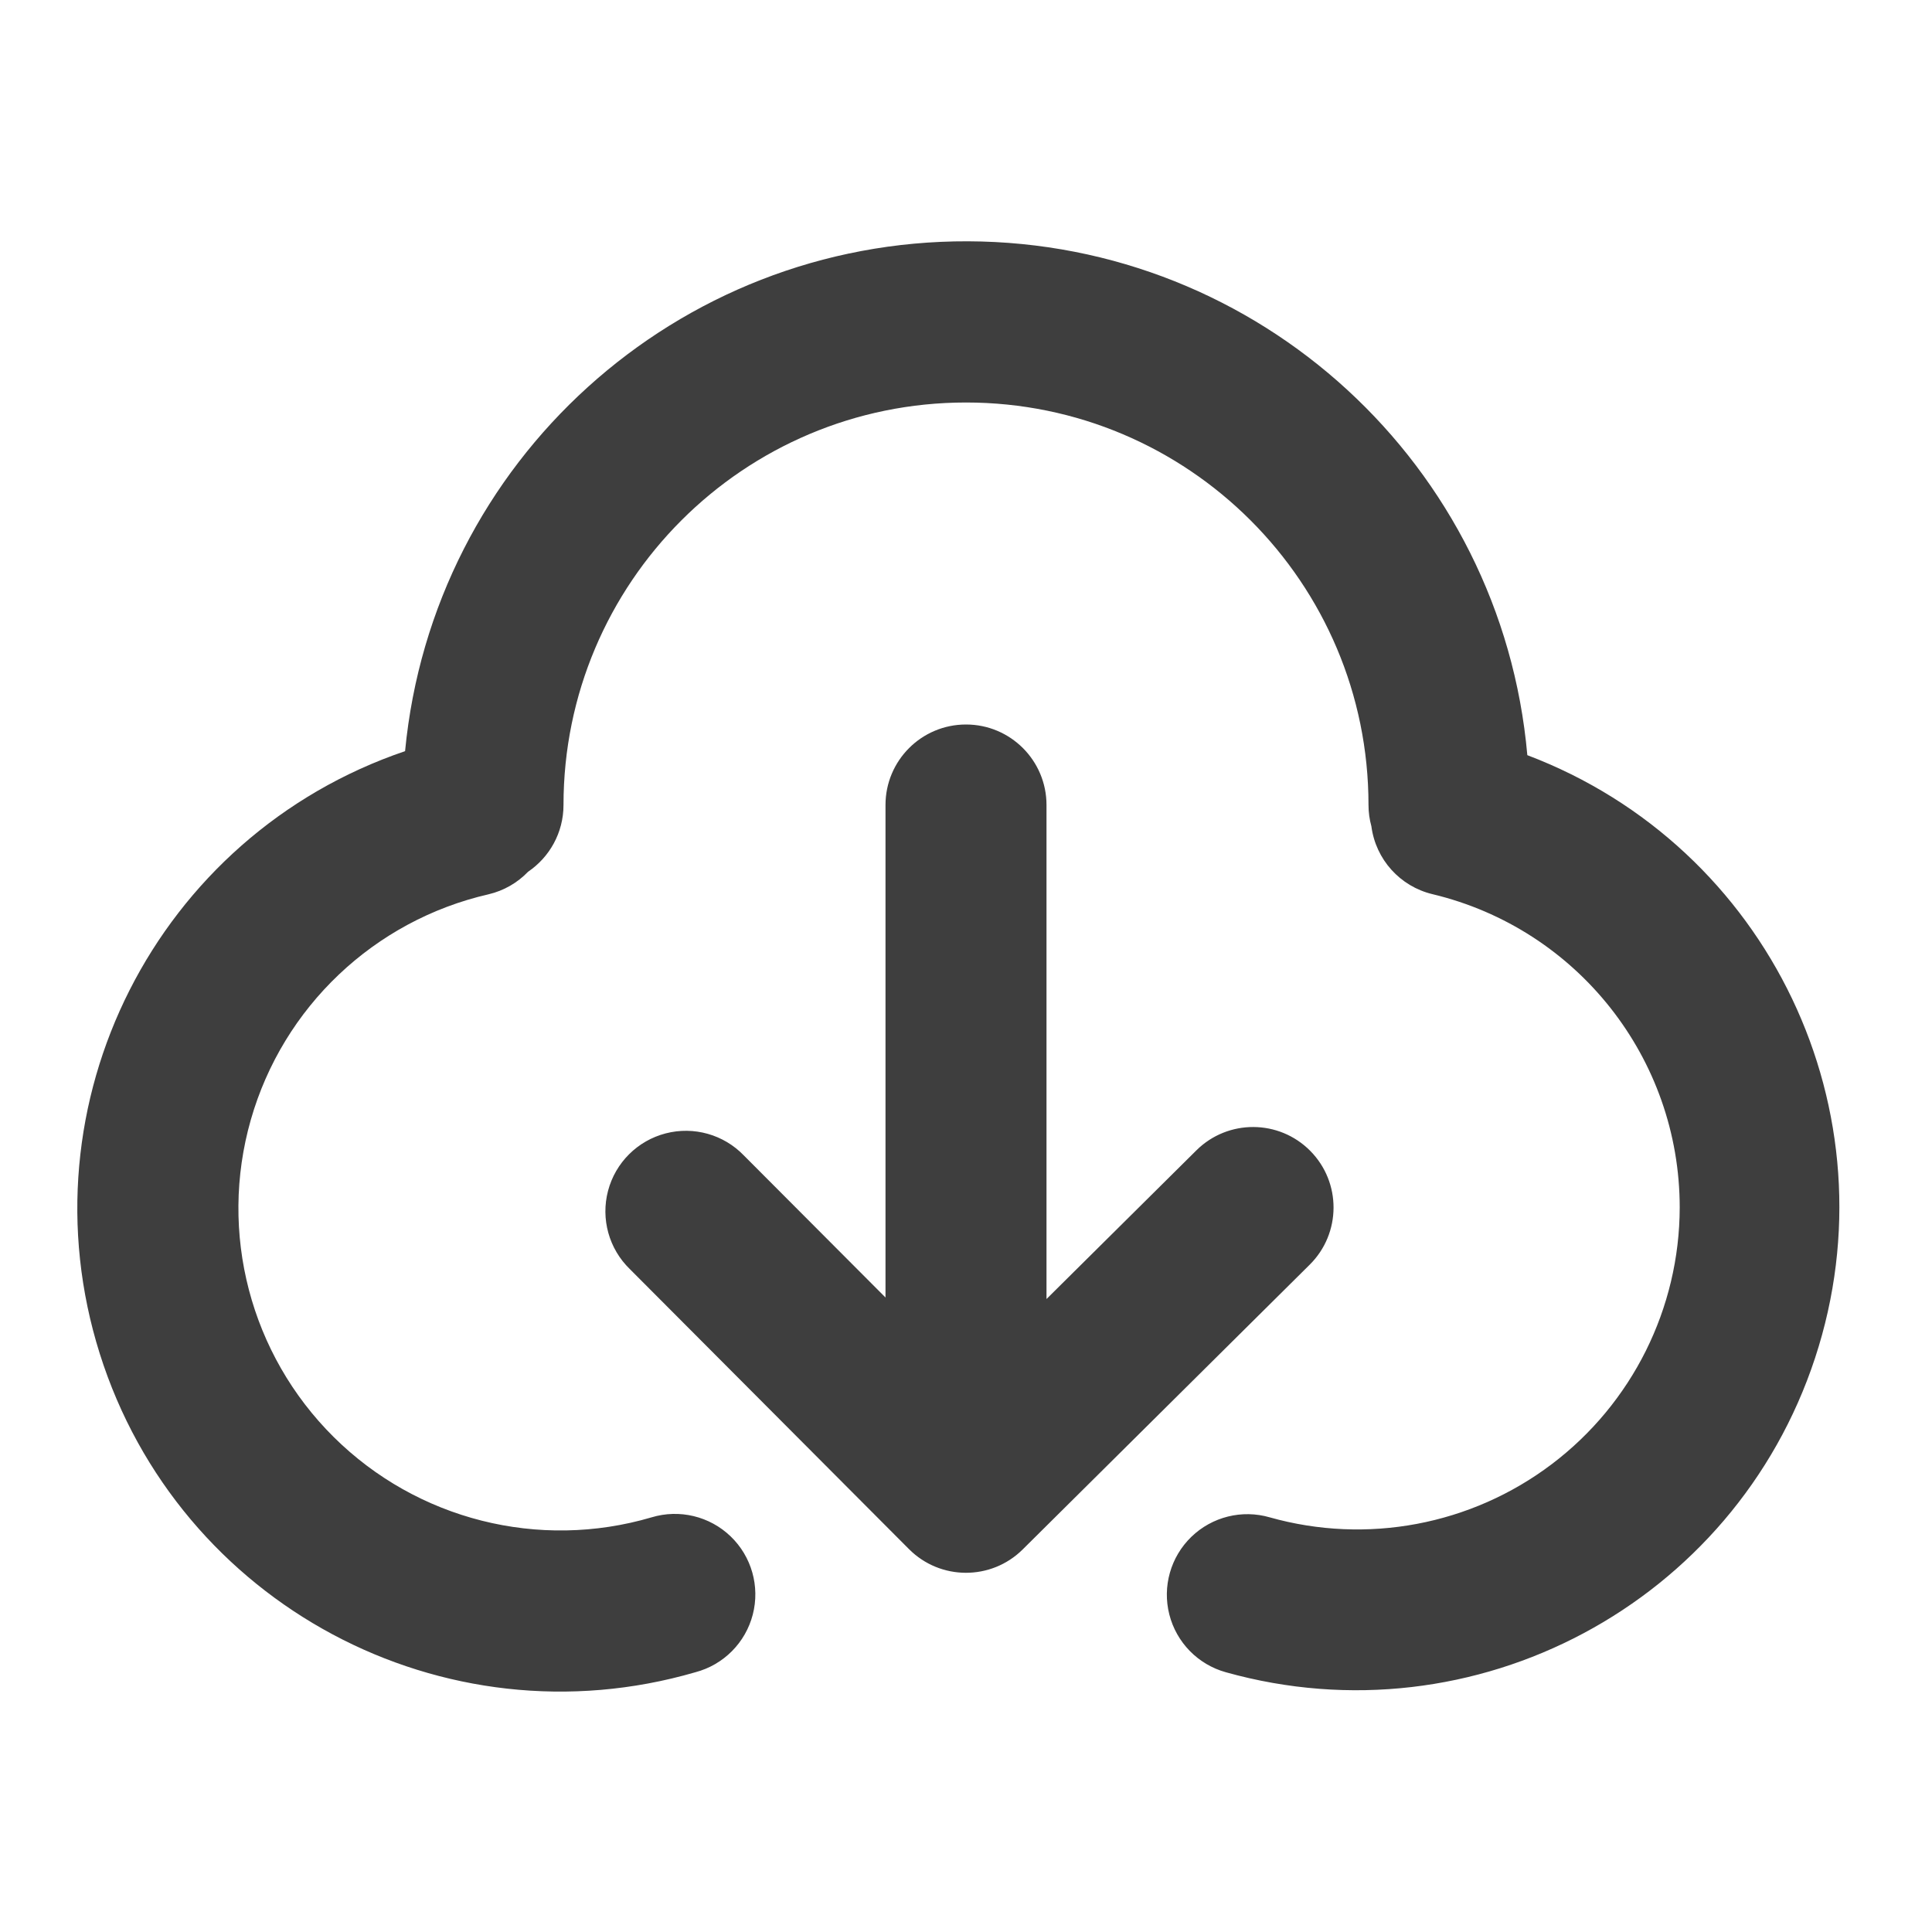
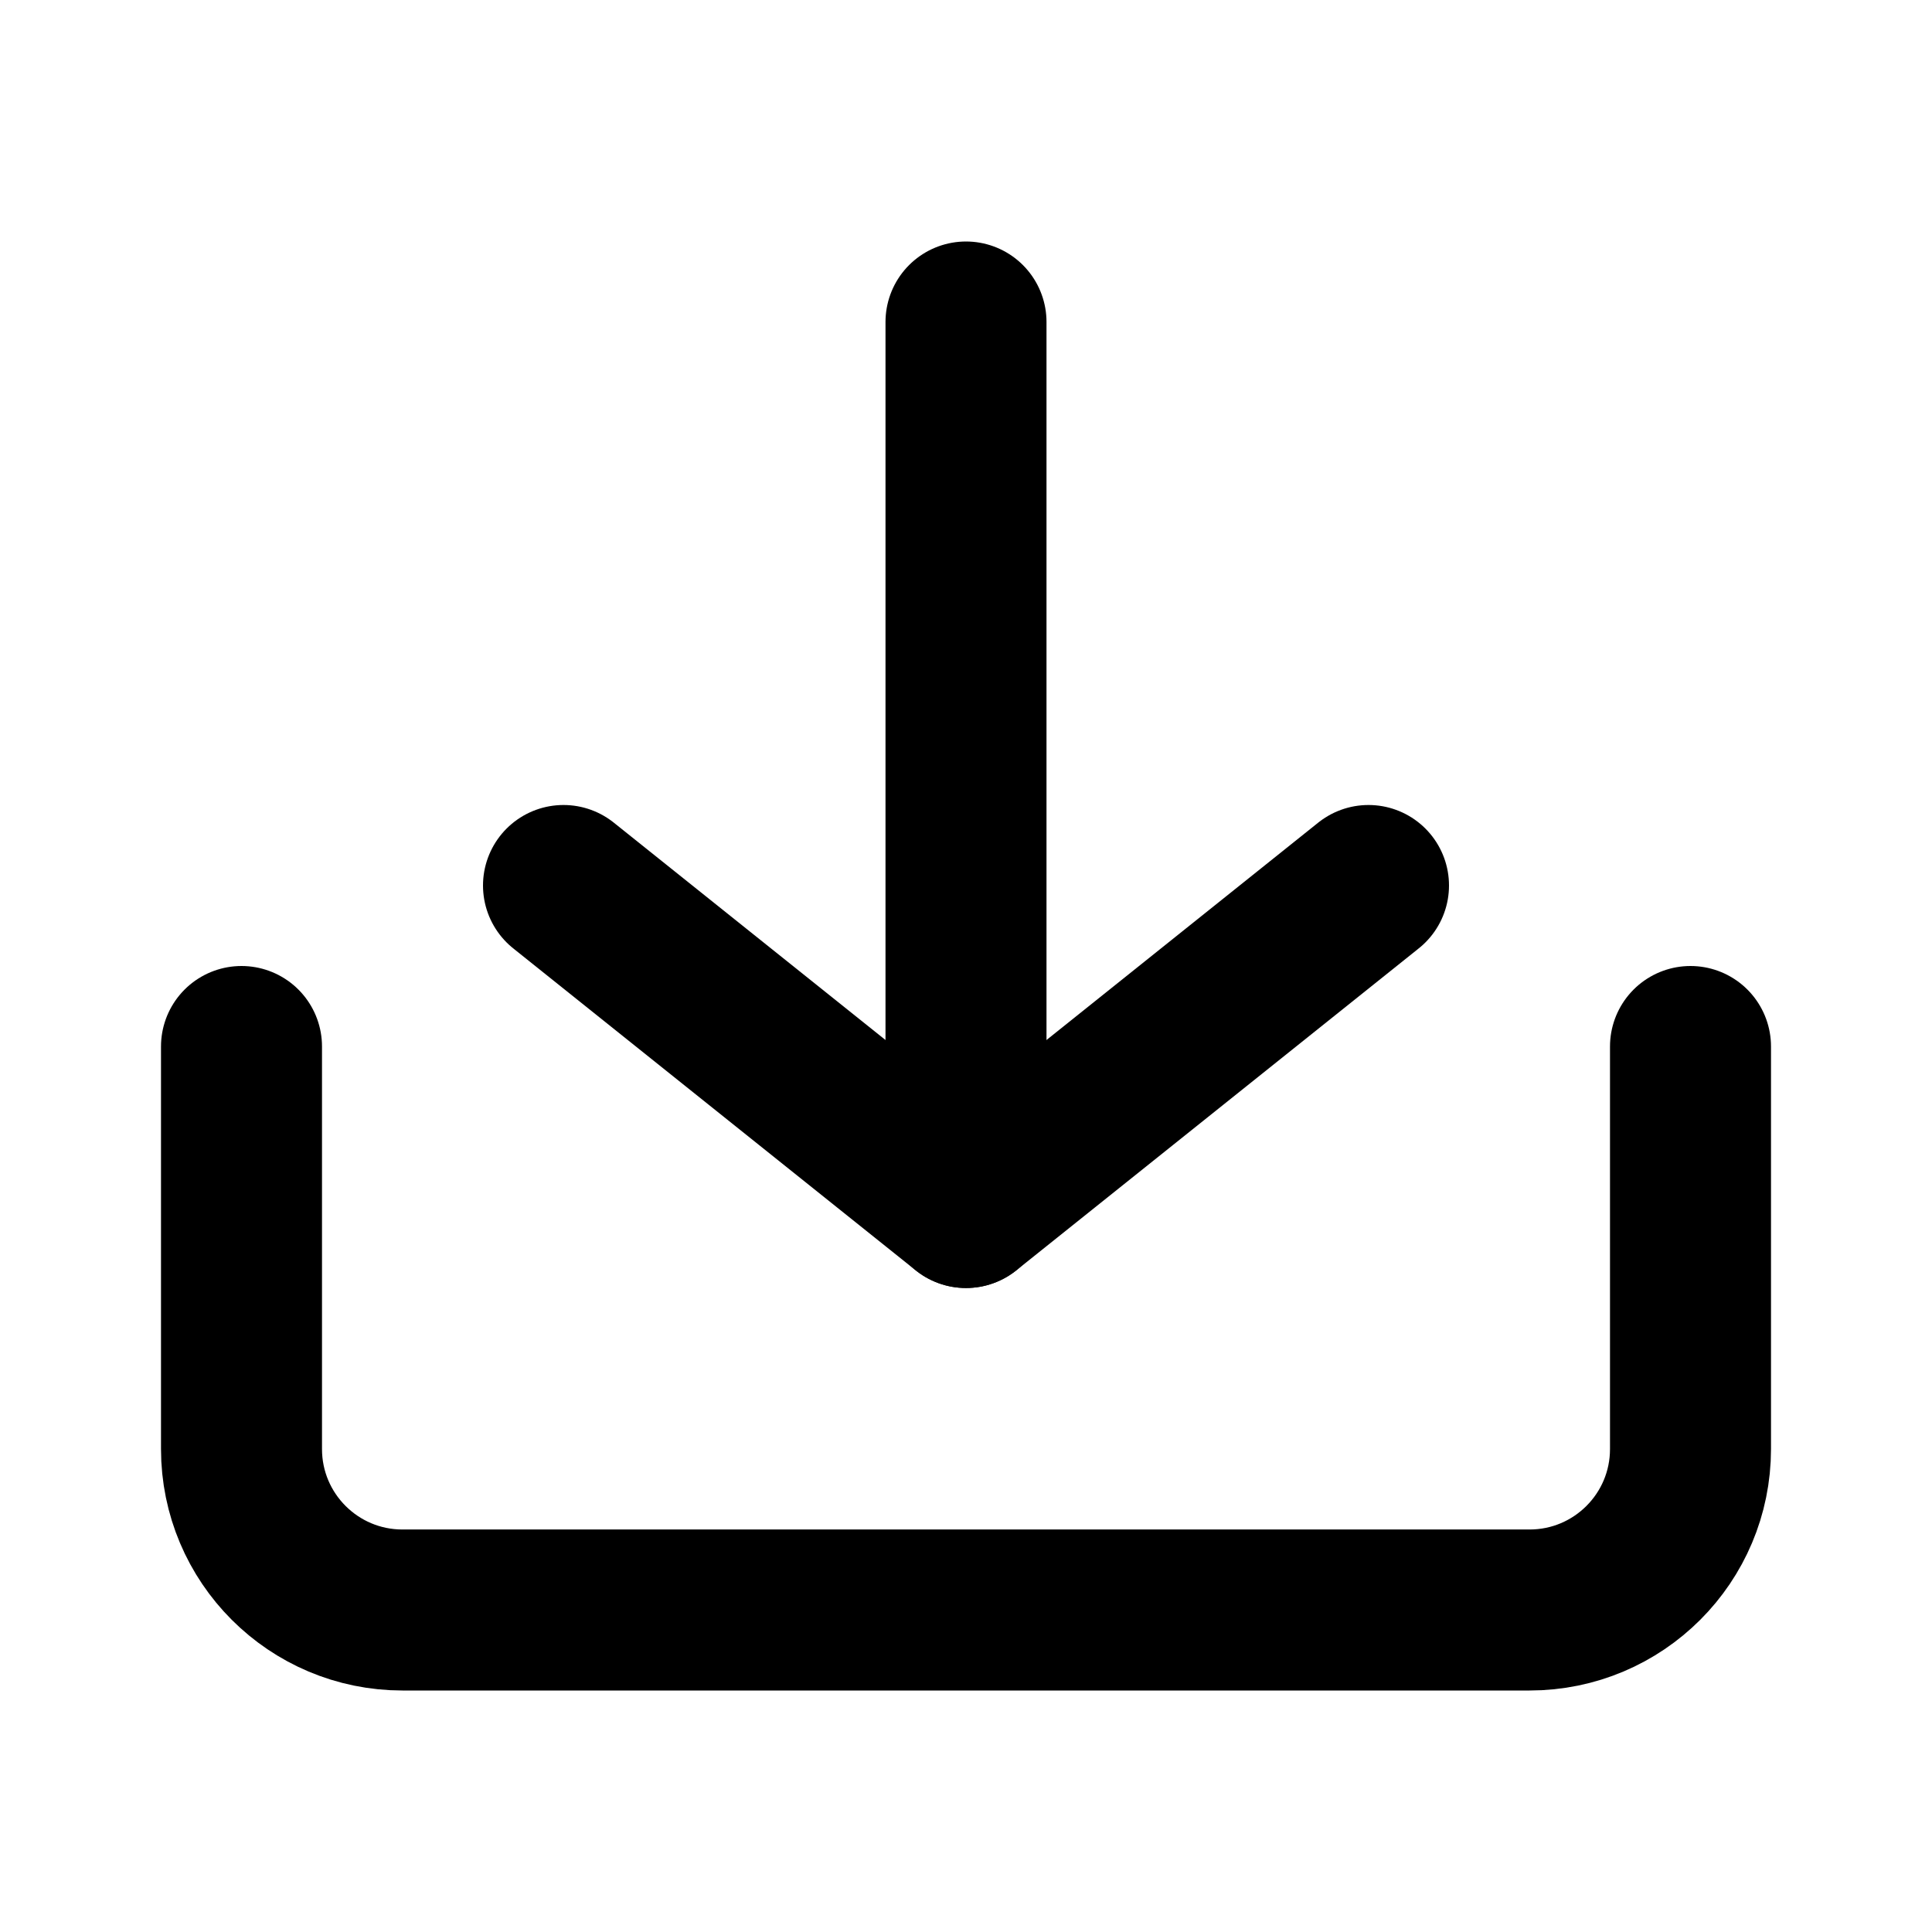
- <svg xmlns="http://www.w3.org/2000/svg" fill="none" viewBox="0 0 24 24">
-   <path fill="#3E3E3E" d="M6.56 10.829a.995.995 0 0 1-.49.28 4.002 4.002 0 1 0 2.024 7.74 1 1 0 1 1 .545 1.924A6 6 0 0 1 5.032 9.331a7 7 0 0 1 13.941.05 6.002 6.002 0 0 1-3.746 11.392 1 1 0 1 1 .546-1.924A4.006 4.006 0 0 0 20.866 15a4.002 4.002 0 0 0-3.07-3.892 1 1 0 0 1-.76-.843A1.002 1.002 0 0 1 17 10a5 5 0 0 0-10 0c0 .345-.175.65-.44.829zm9.716 3.467a1 1 0 0 1-.006 1.414l-3.566 3.538a1 1 0 0 1-1.412-.004l-3.468-3.479a1 1 0 1 1 1.417-1.411L11 16.118V10a1 1 0 1 1 2 0v6.137l1.862-1.847a1 1 0 0 1 1.414.006z" clip-rule="evenodd" fill-rule="evenodd" />
+ <svg xmlns="http://www.w3.org/2000/svg" width="1em" height="1em" viewBox="0 0 24 24" fill="none">
+   <path d="M3 13V18C3 19.105 3.895 20 5 20H19C20.105 20 21 19.105 21 18V13" stroke="currentColor" stroke-width="2" stroke-linecap="round" stroke-linejoin="round" />
+   <path d="M17 11L12 15L7 11" stroke="currentColor" stroke-width="2" stroke-linecap="round" stroke-linejoin="round" />
+   <path d="M12 4L12 15" stroke="currentColor" stroke-width="2" stroke-linecap="round" stroke-linejoin="round" />
</svg>
